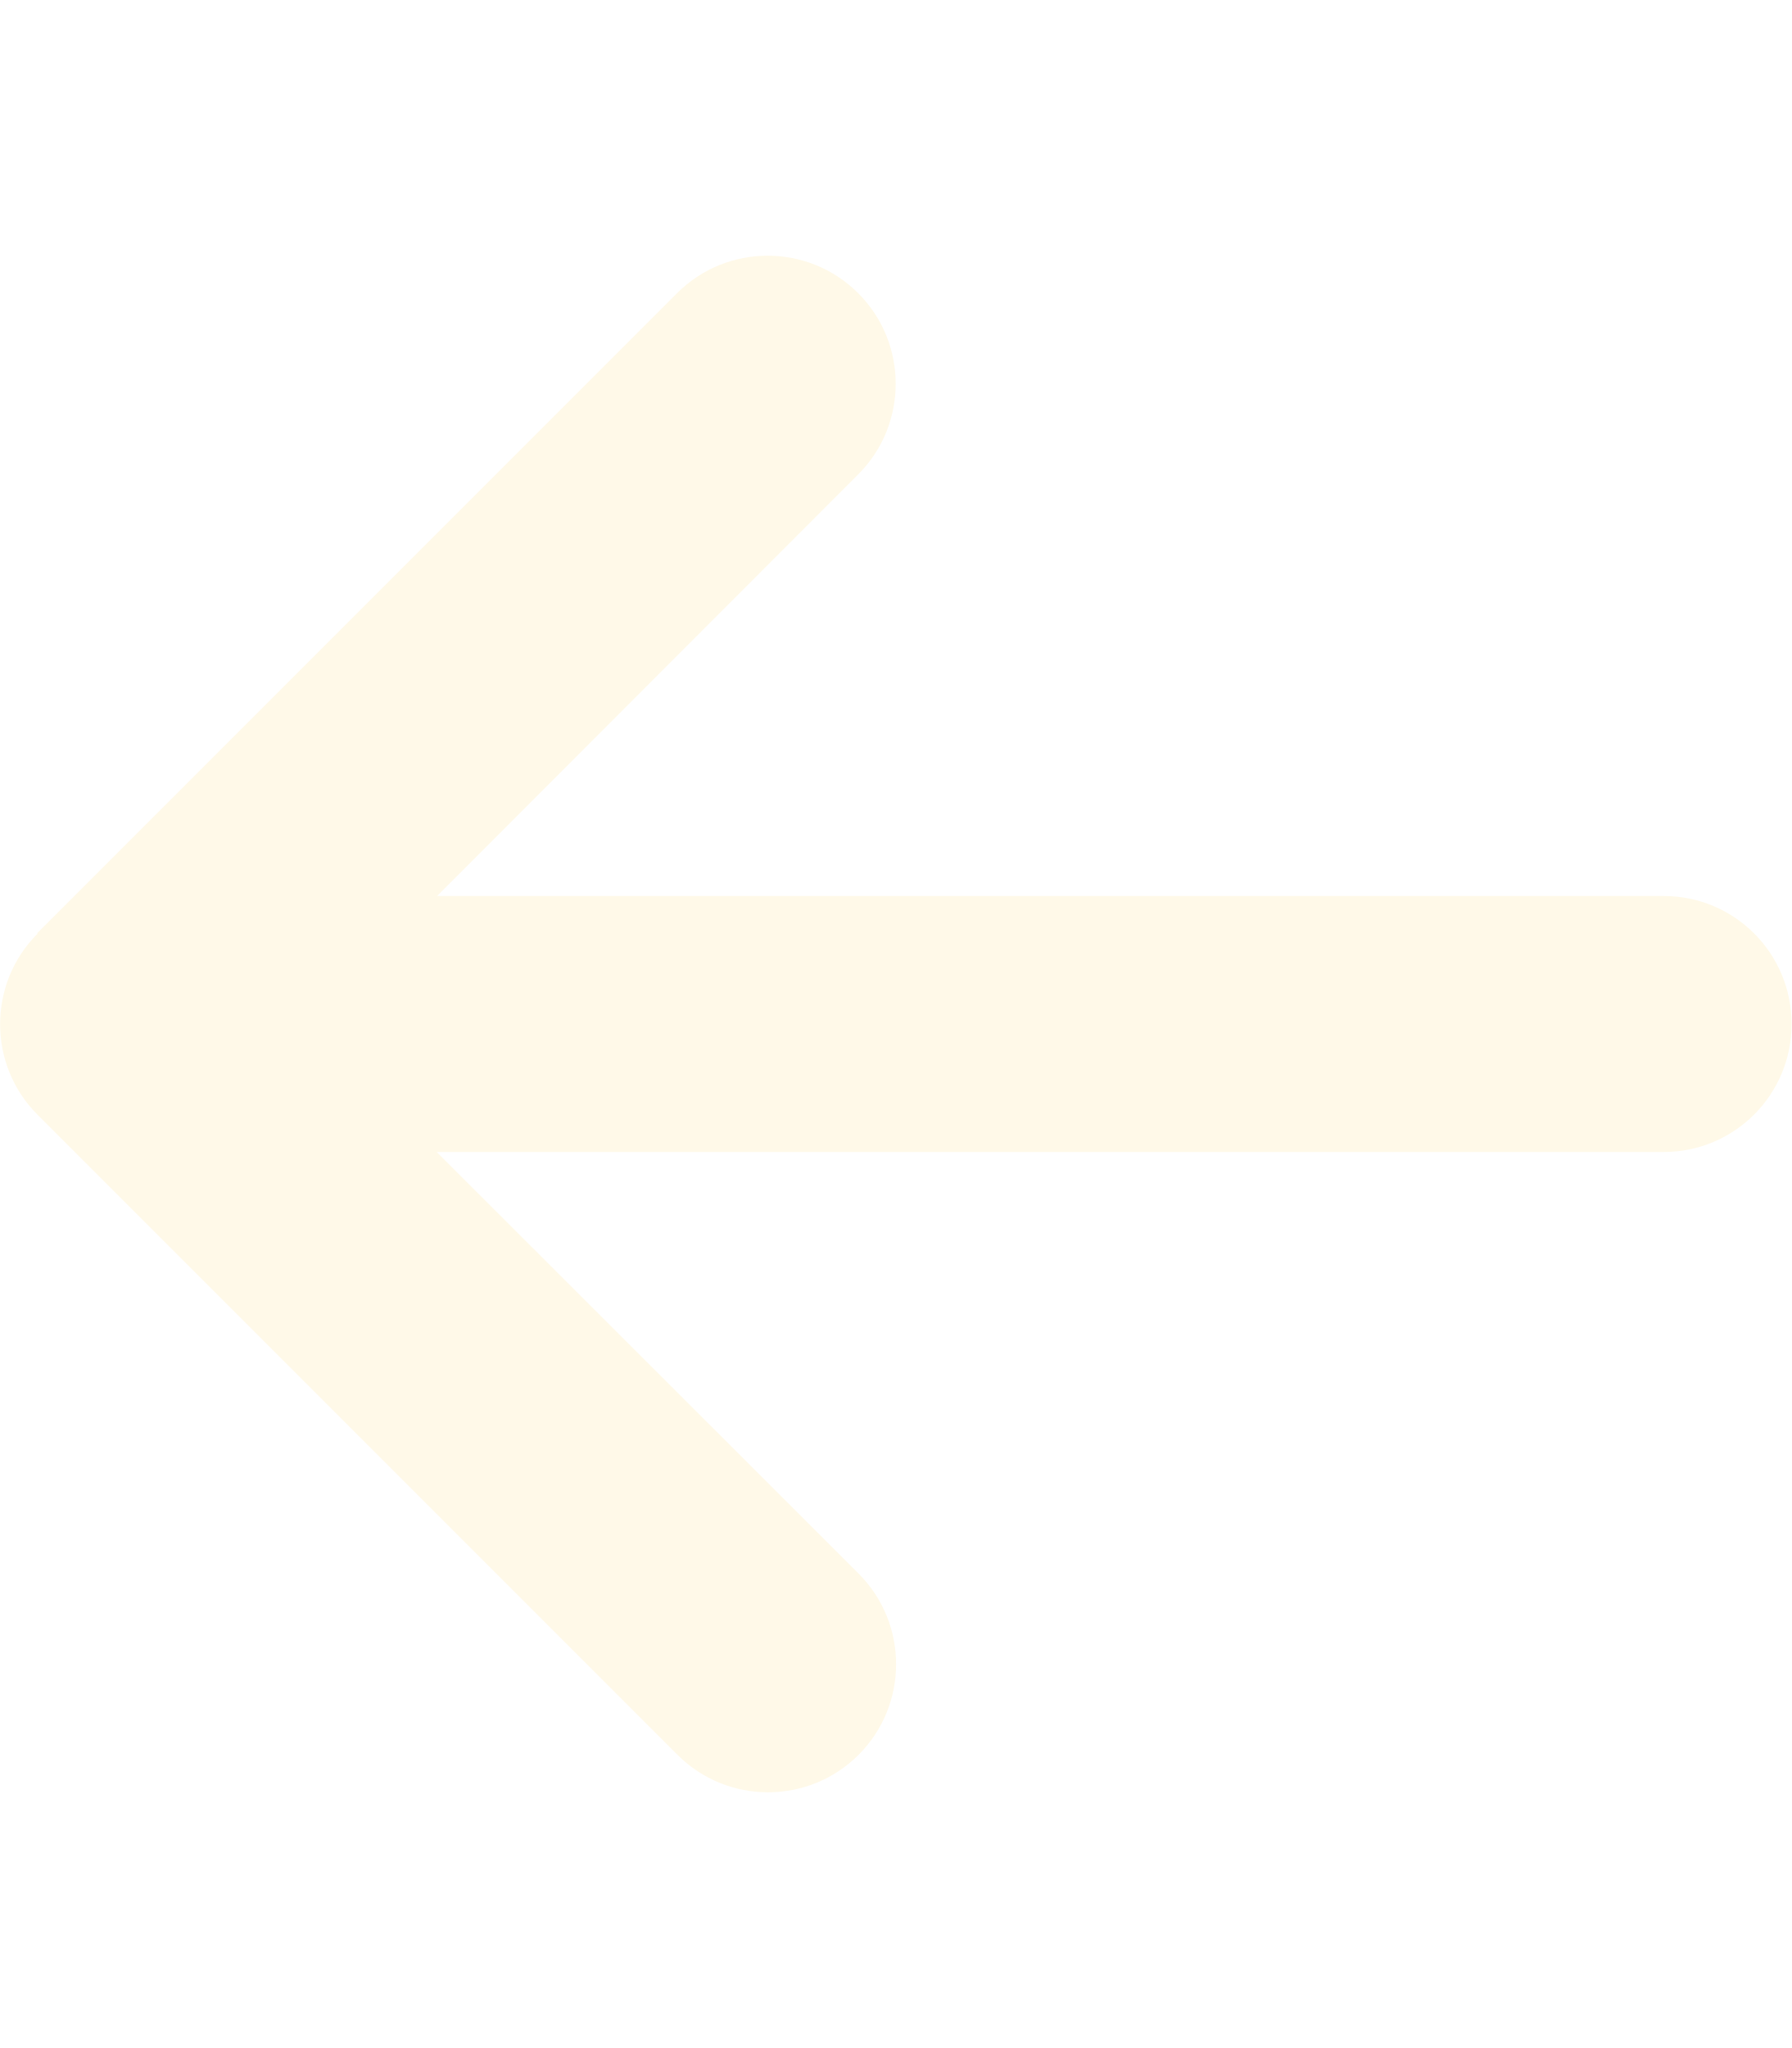
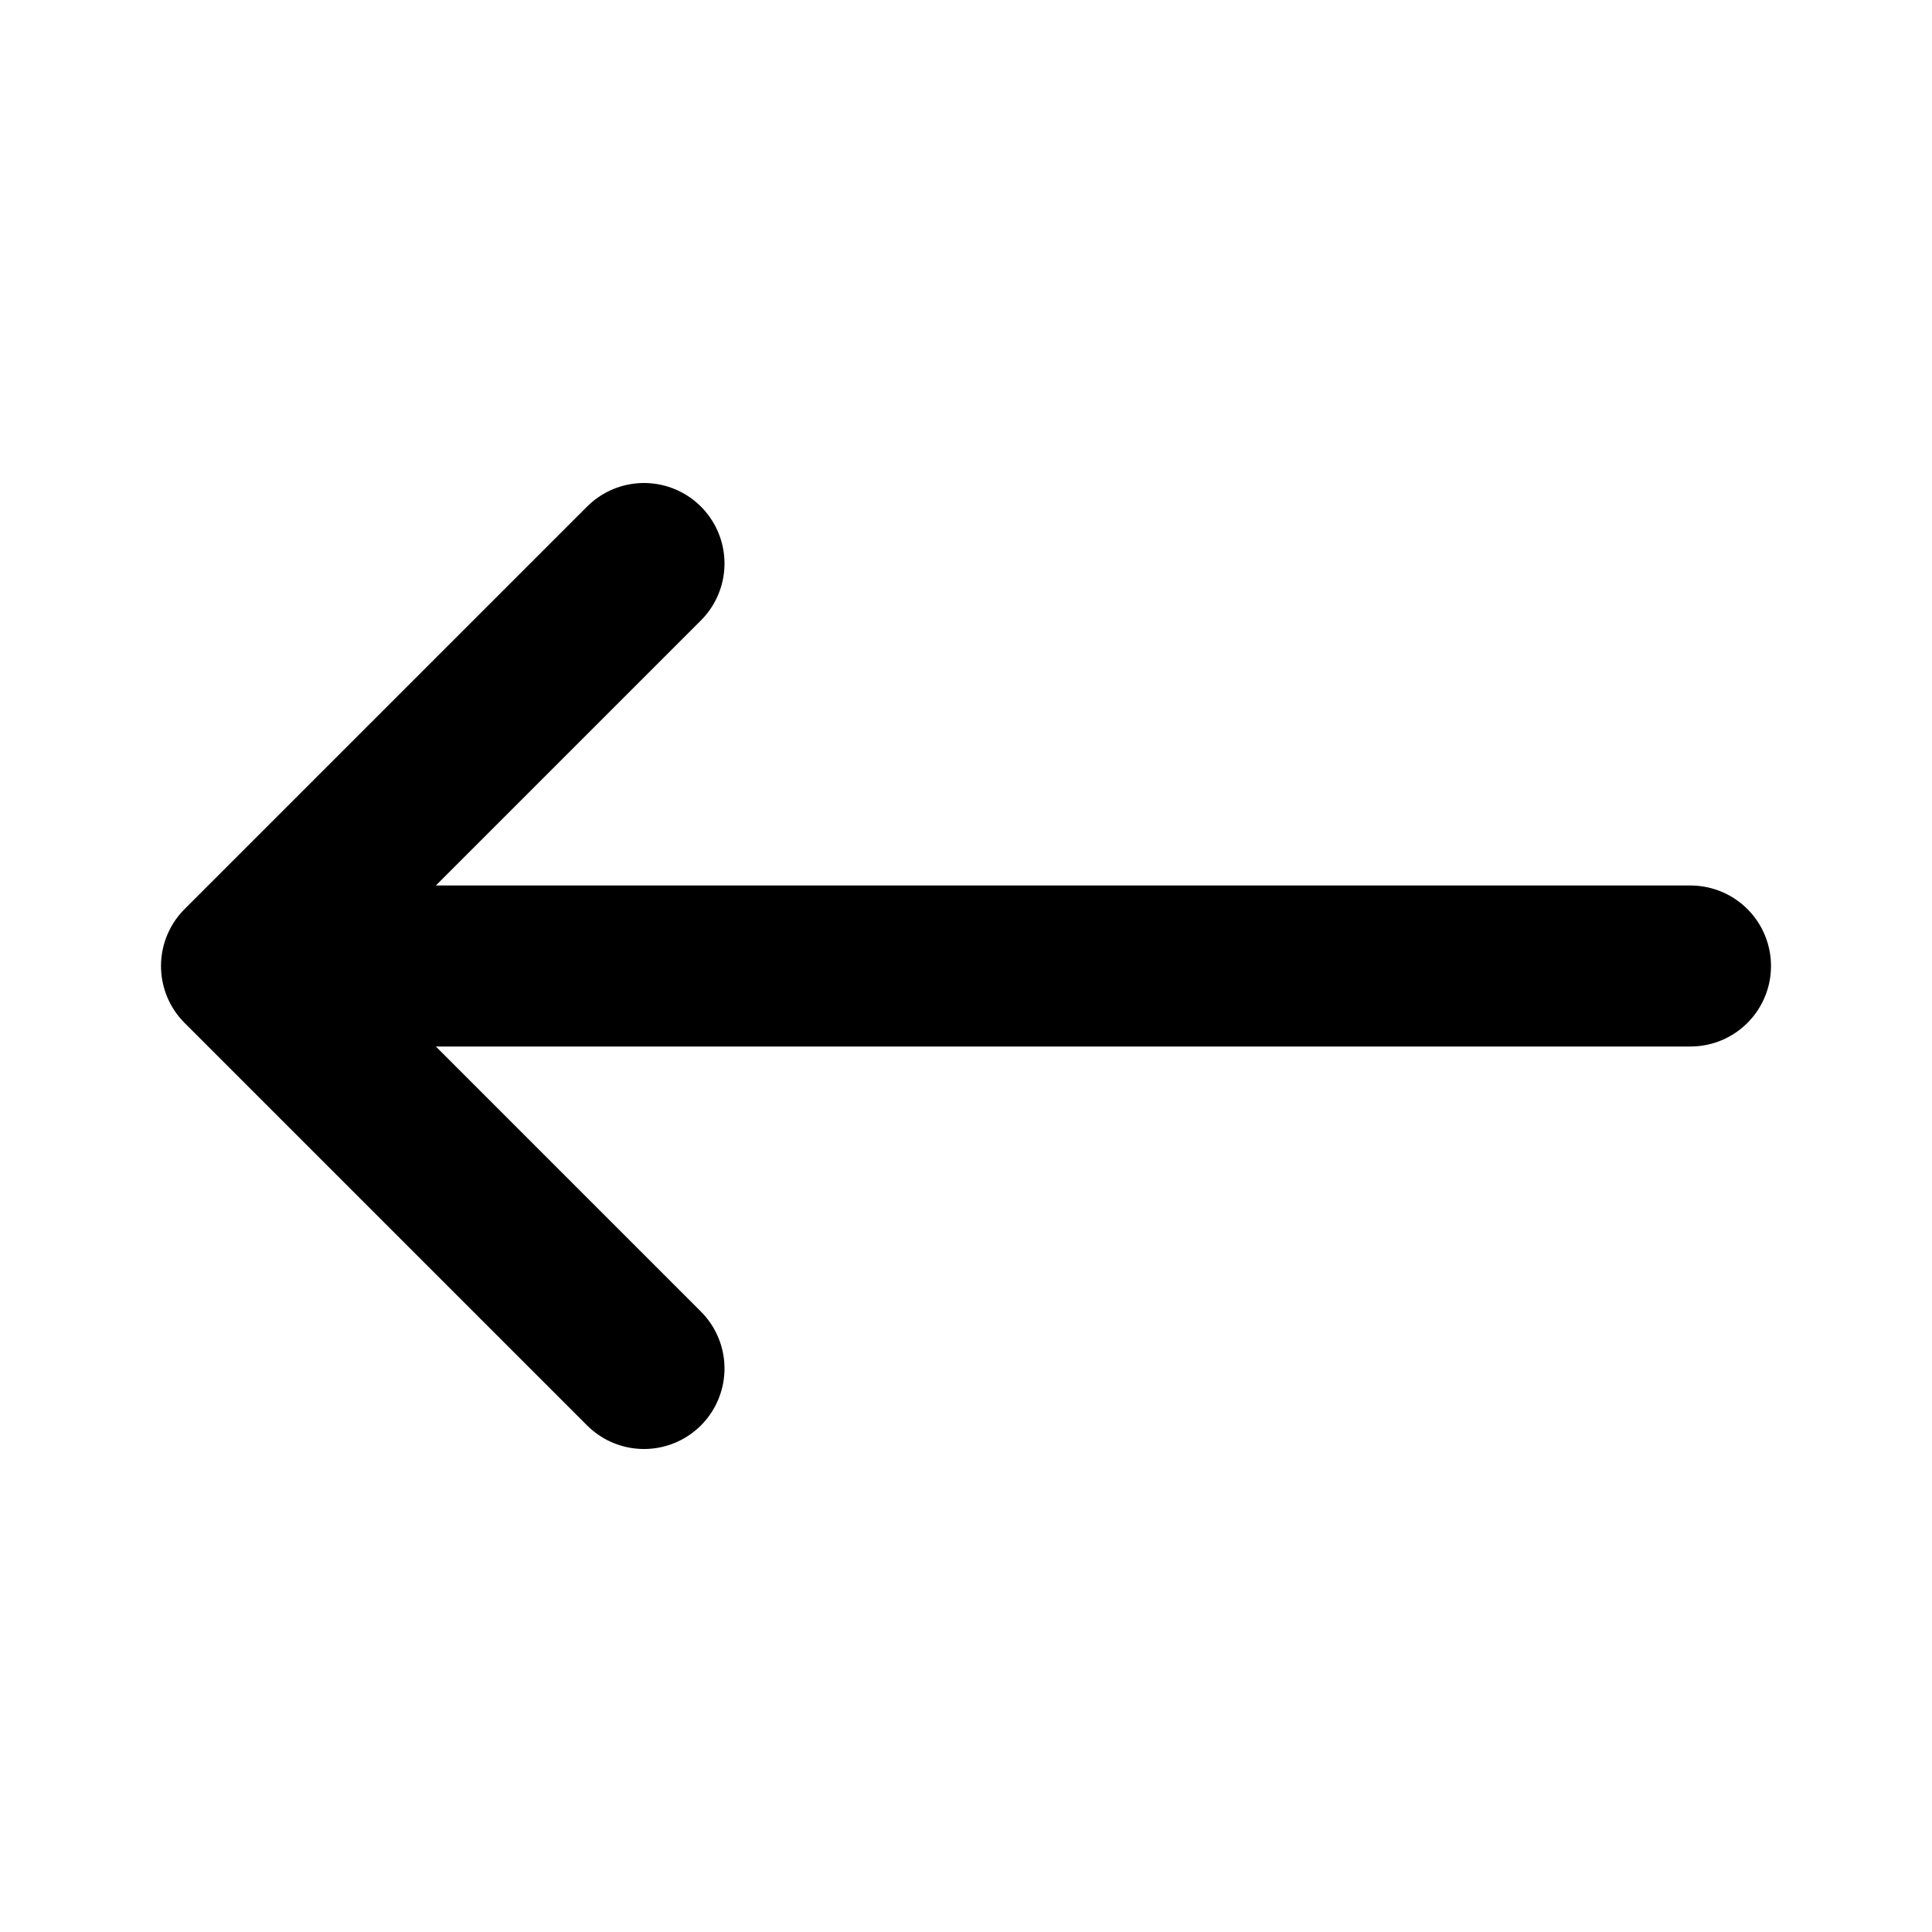
- <svg xmlns="http://www.w3.org/2000/svg" viewBox="0 0 448 512">
-   <path fill="#fff9e8" d="M9.4 233.4c-12.5 12.5-12.5 32.8 0 45.3l160 160c12.5 12.5 32.8 12.5 45.3 0s12.5-32.8 0-45.3L109.2 288 416 288c17.7 0 32-14.3 32-32s-14.3-32-32-32l-306.7 0L214.6 118.6c12.5-12.5 12.5-32.8 0-45.3s-32.8-12.5-45.3 0l-160 160z" />
+ <svg xmlns="http://www.w3.org/2000/svg" width="24" height="24" viewBox="0 0 24 24" fill="none">
+   <g id="Style=Line">
+     <path id="Vector" d="M3 12L8 17M3 12L8 7M3 12H21" stroke="black" stroke-width="2" stroke-linecap="round" stroke-linejoin="round" />
+   </g>
</svg>
